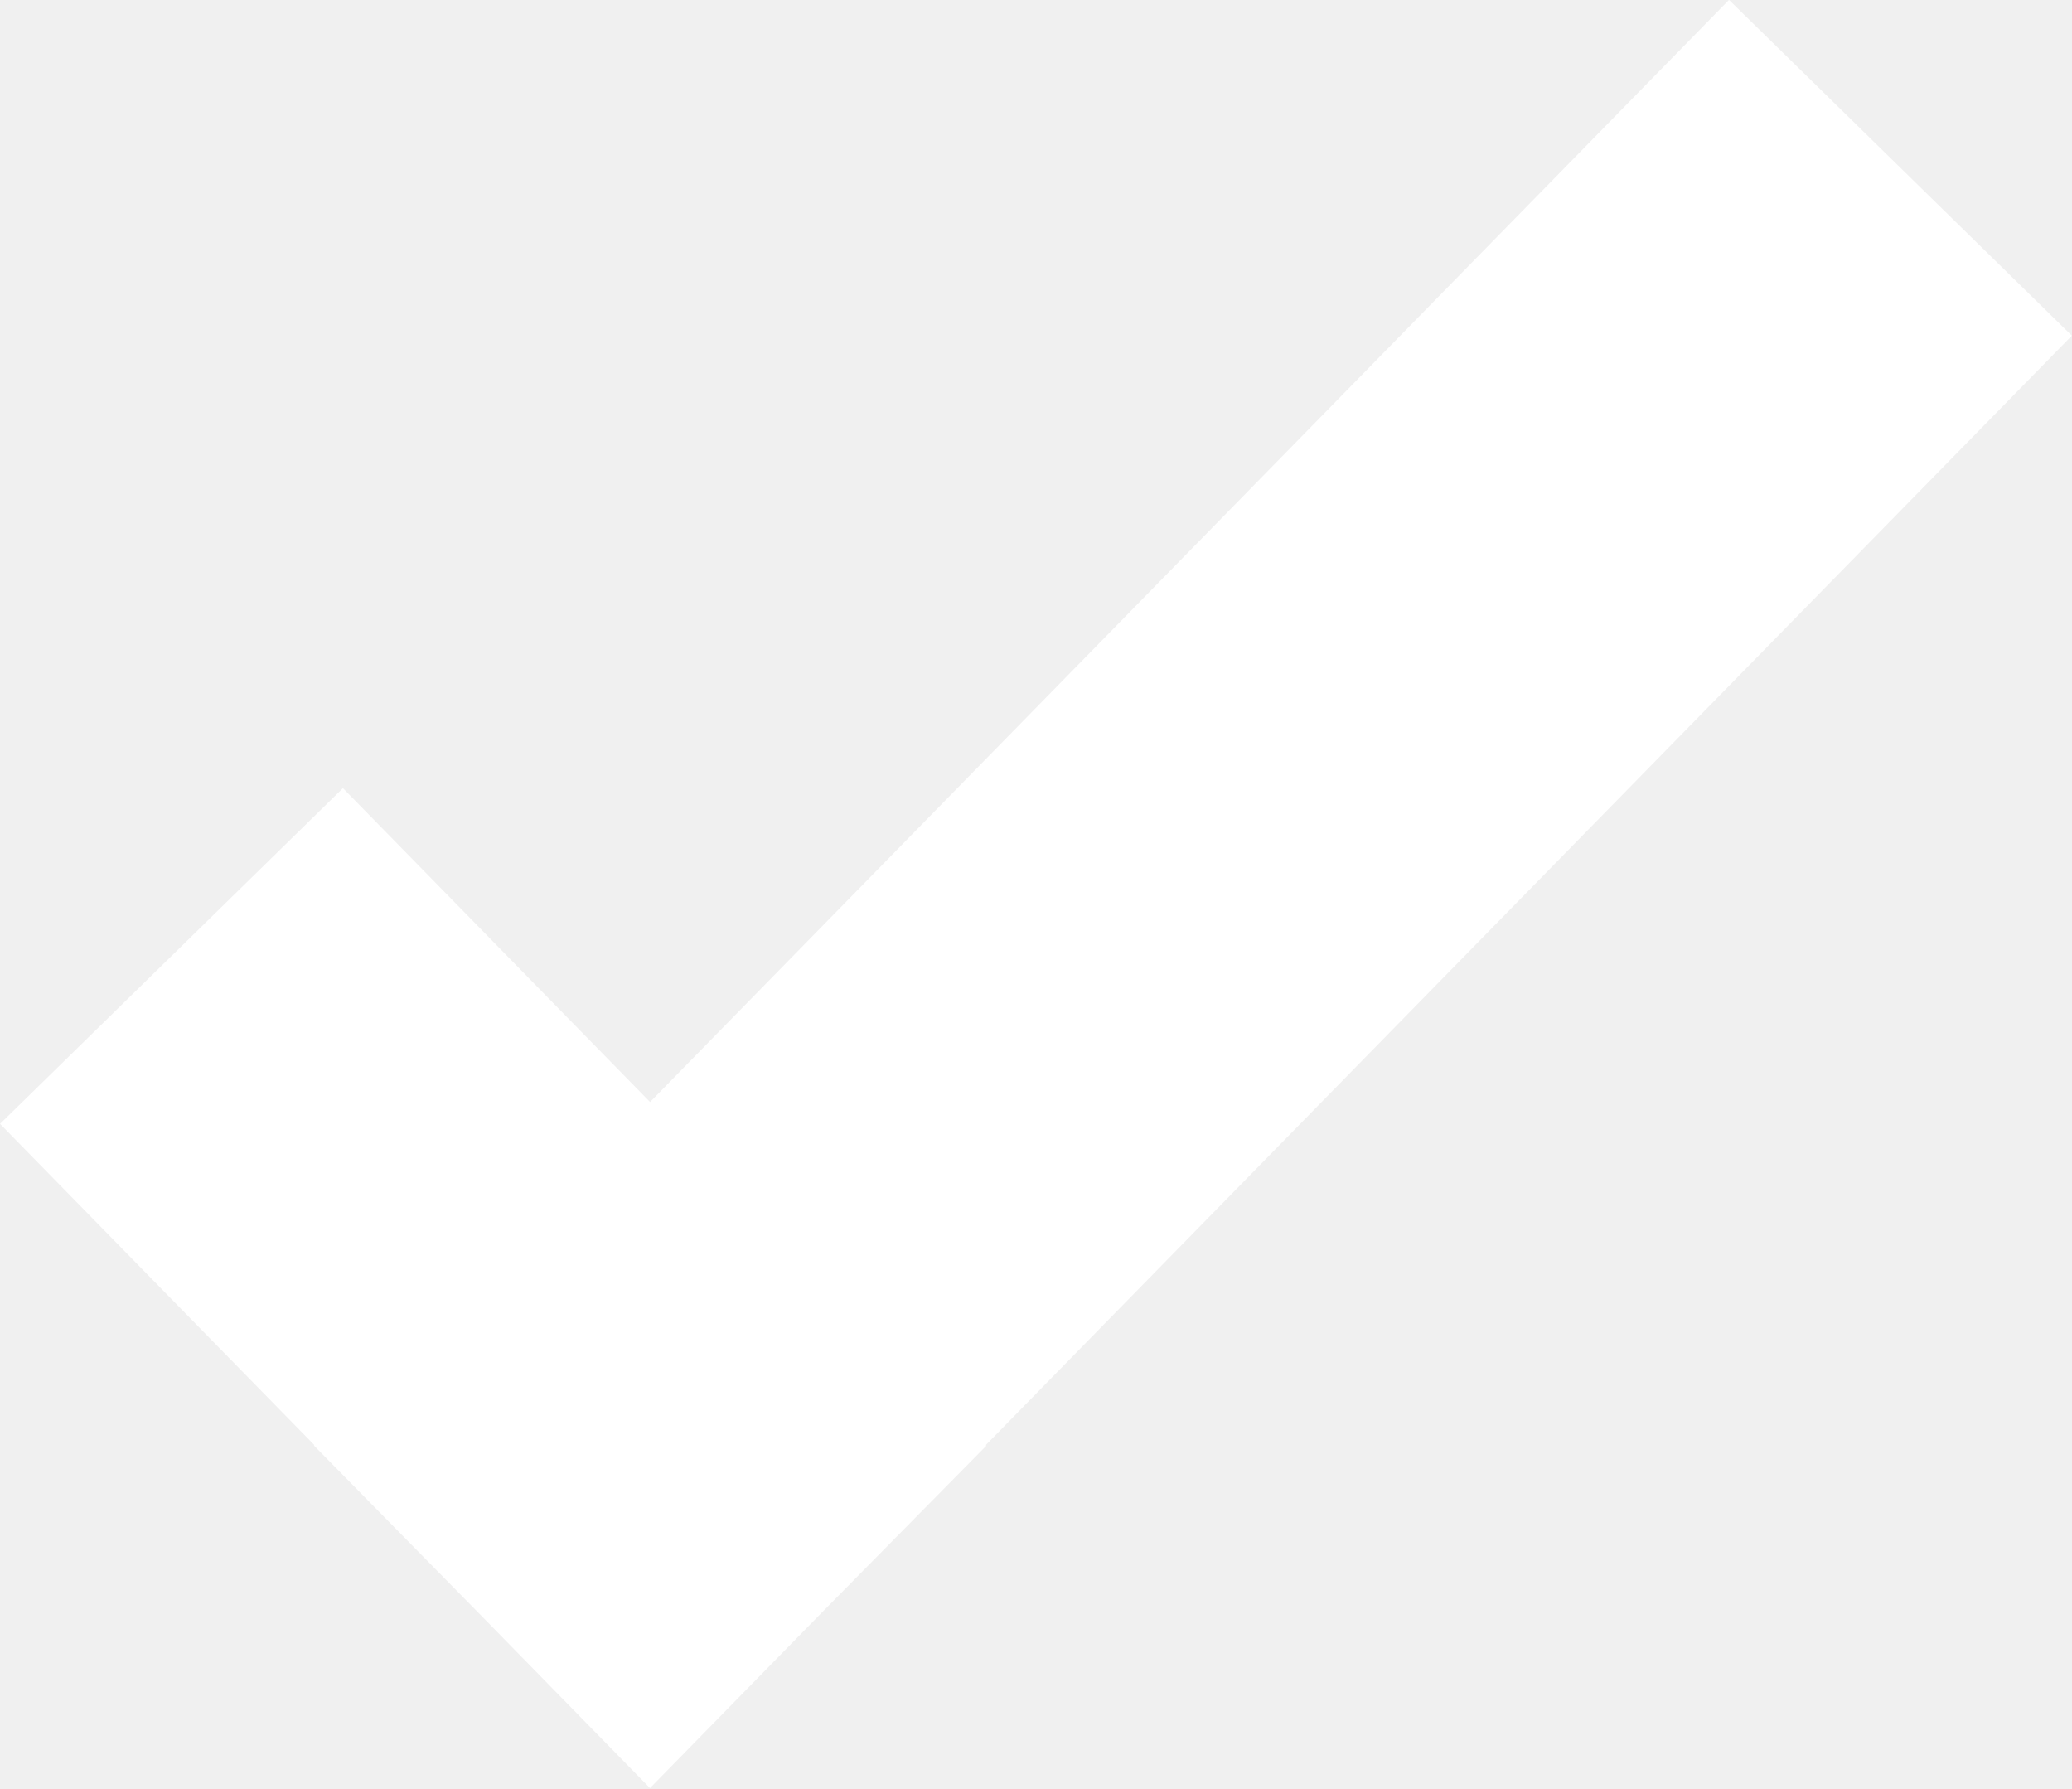
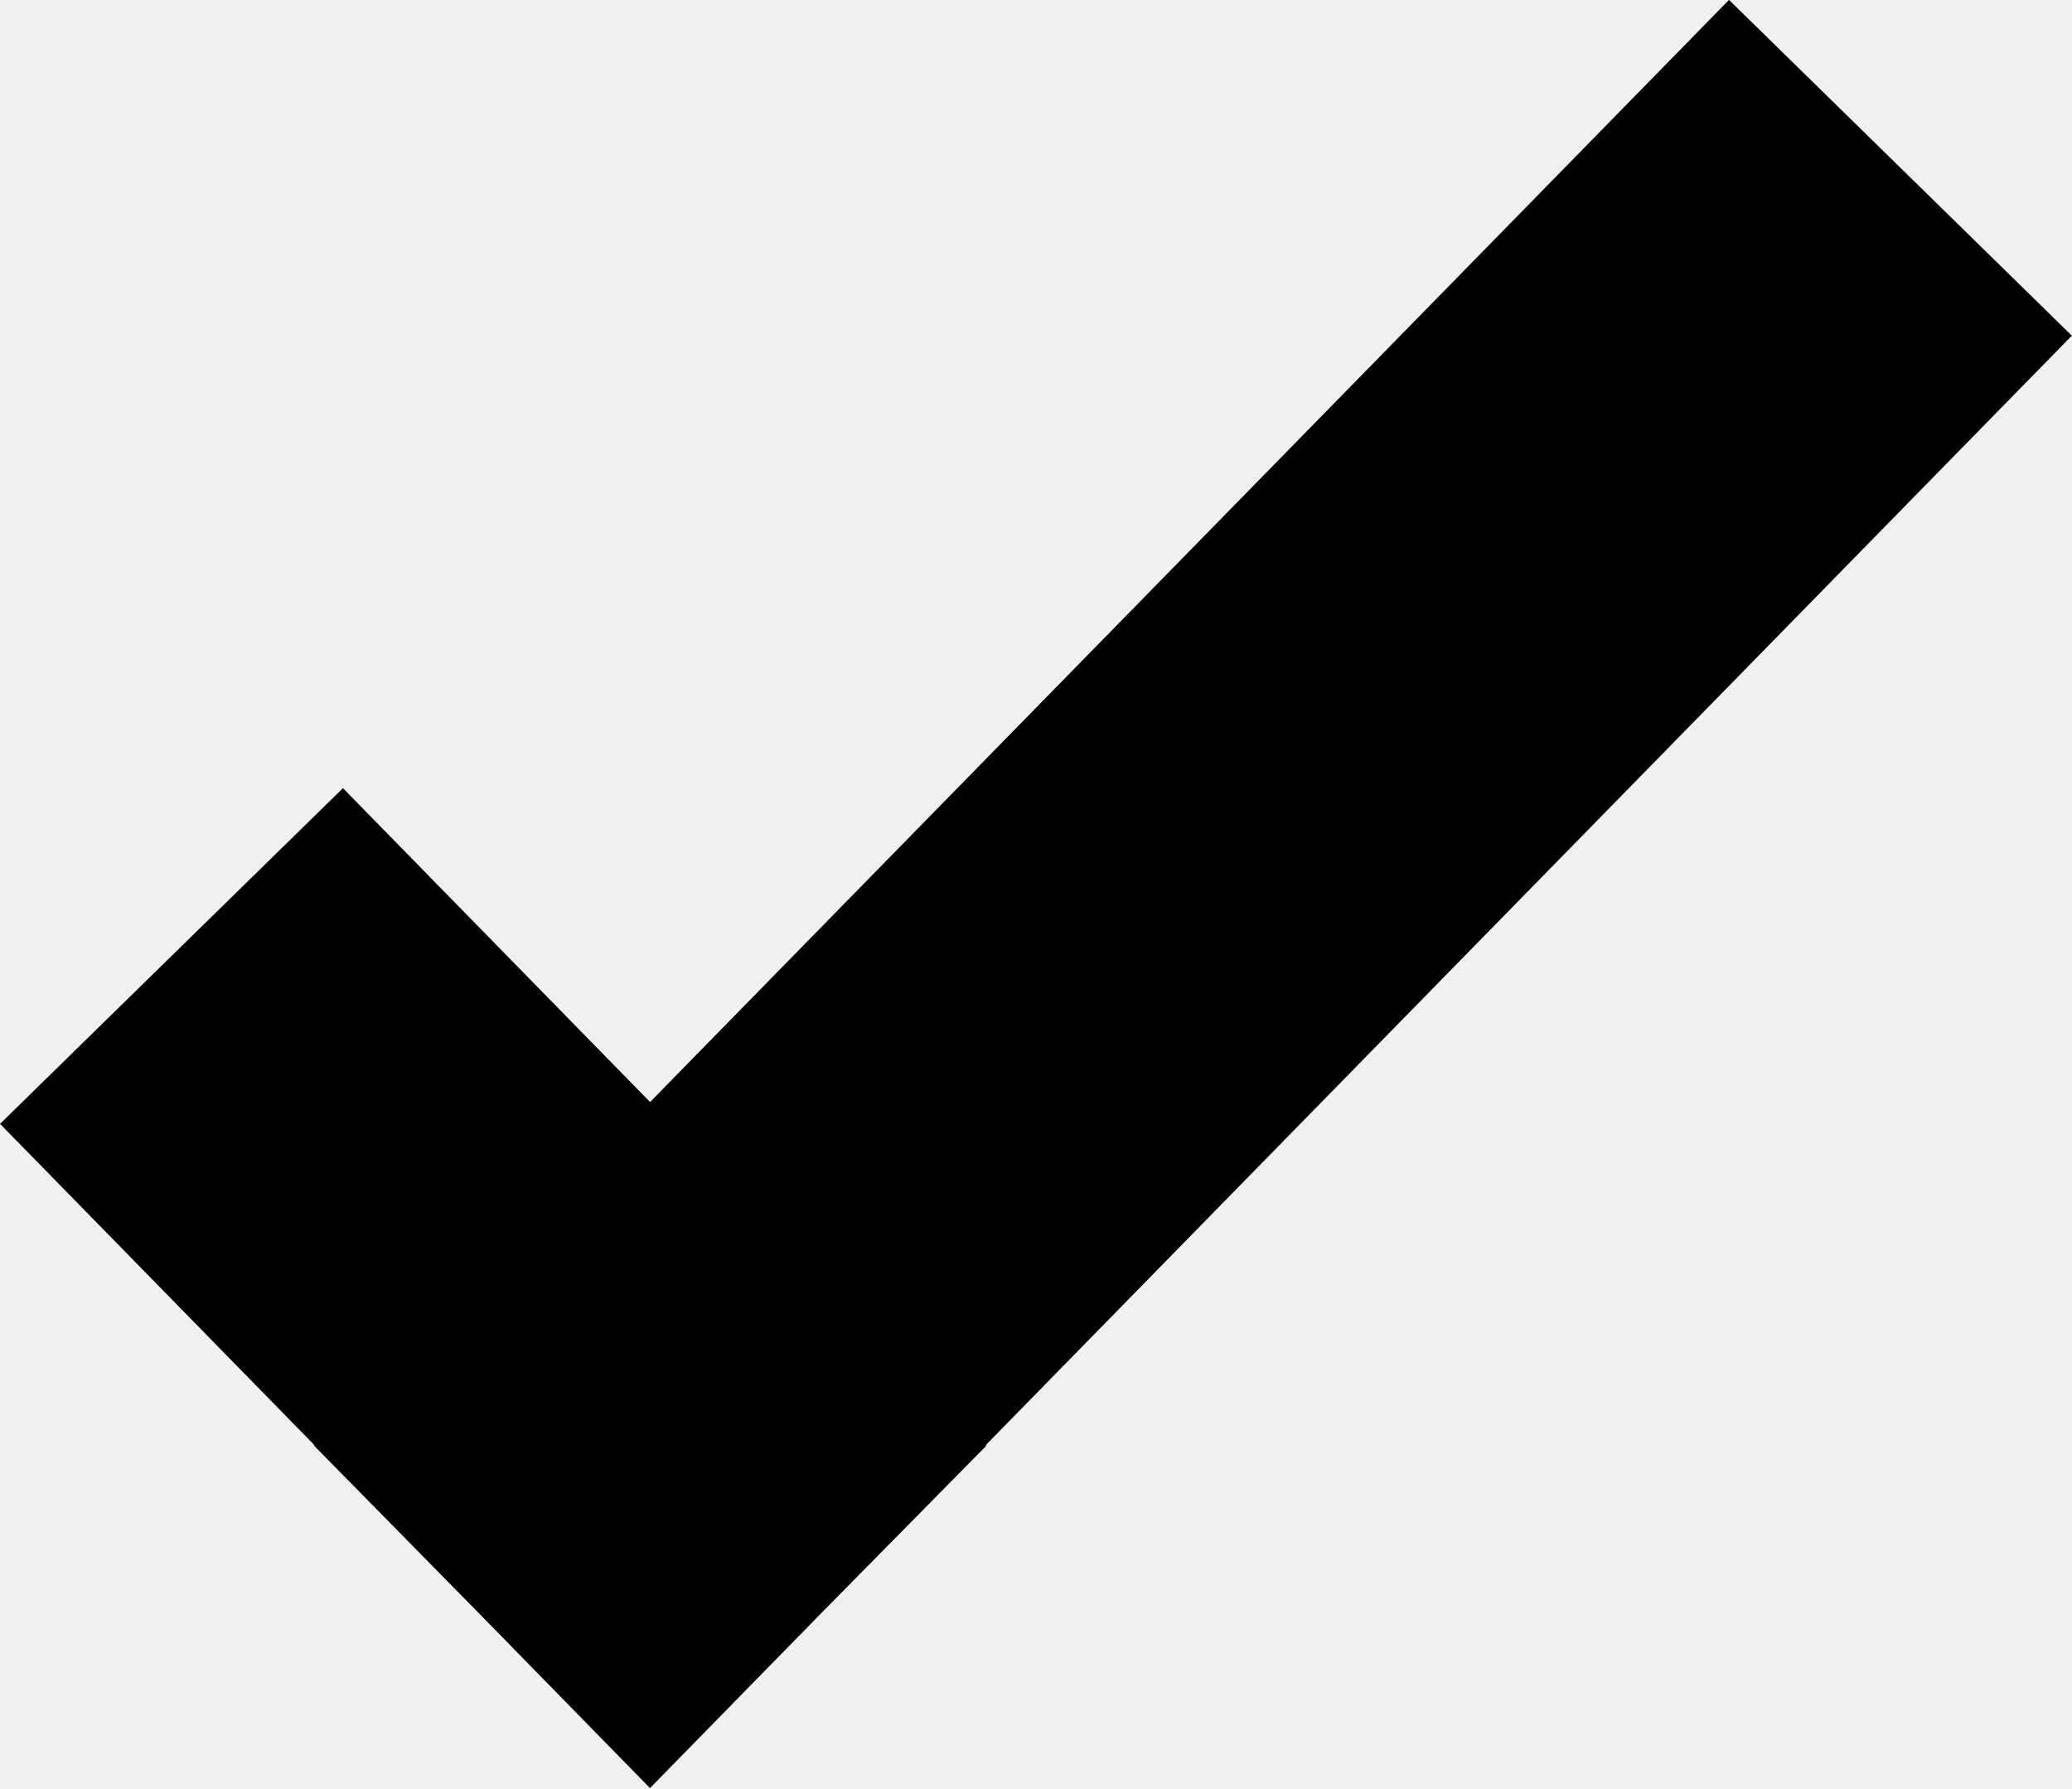
<svg xmlns="http://www.w3.org/2000/svg" width="12.955" height="11.178" viewBox="0 0 12.955 11.178">
  <defs>
    <style>
      .cls-1 {
        fill: none;
-         stroke: #fff;
+         stroke: currentColor;
        stroke-width: 3px;
      }
    </style>
  </defs>
  <path id="Union_27" data-name="Union 27" class="cls-1" d="M20181.992-20321.016l-.789.8.789-.8-2.992-3.057,2.992,3.057,7.818-7.984-7.818,7.984.787.8Z" transform="translate(-20177.928 20330.049)" />
</svg>
